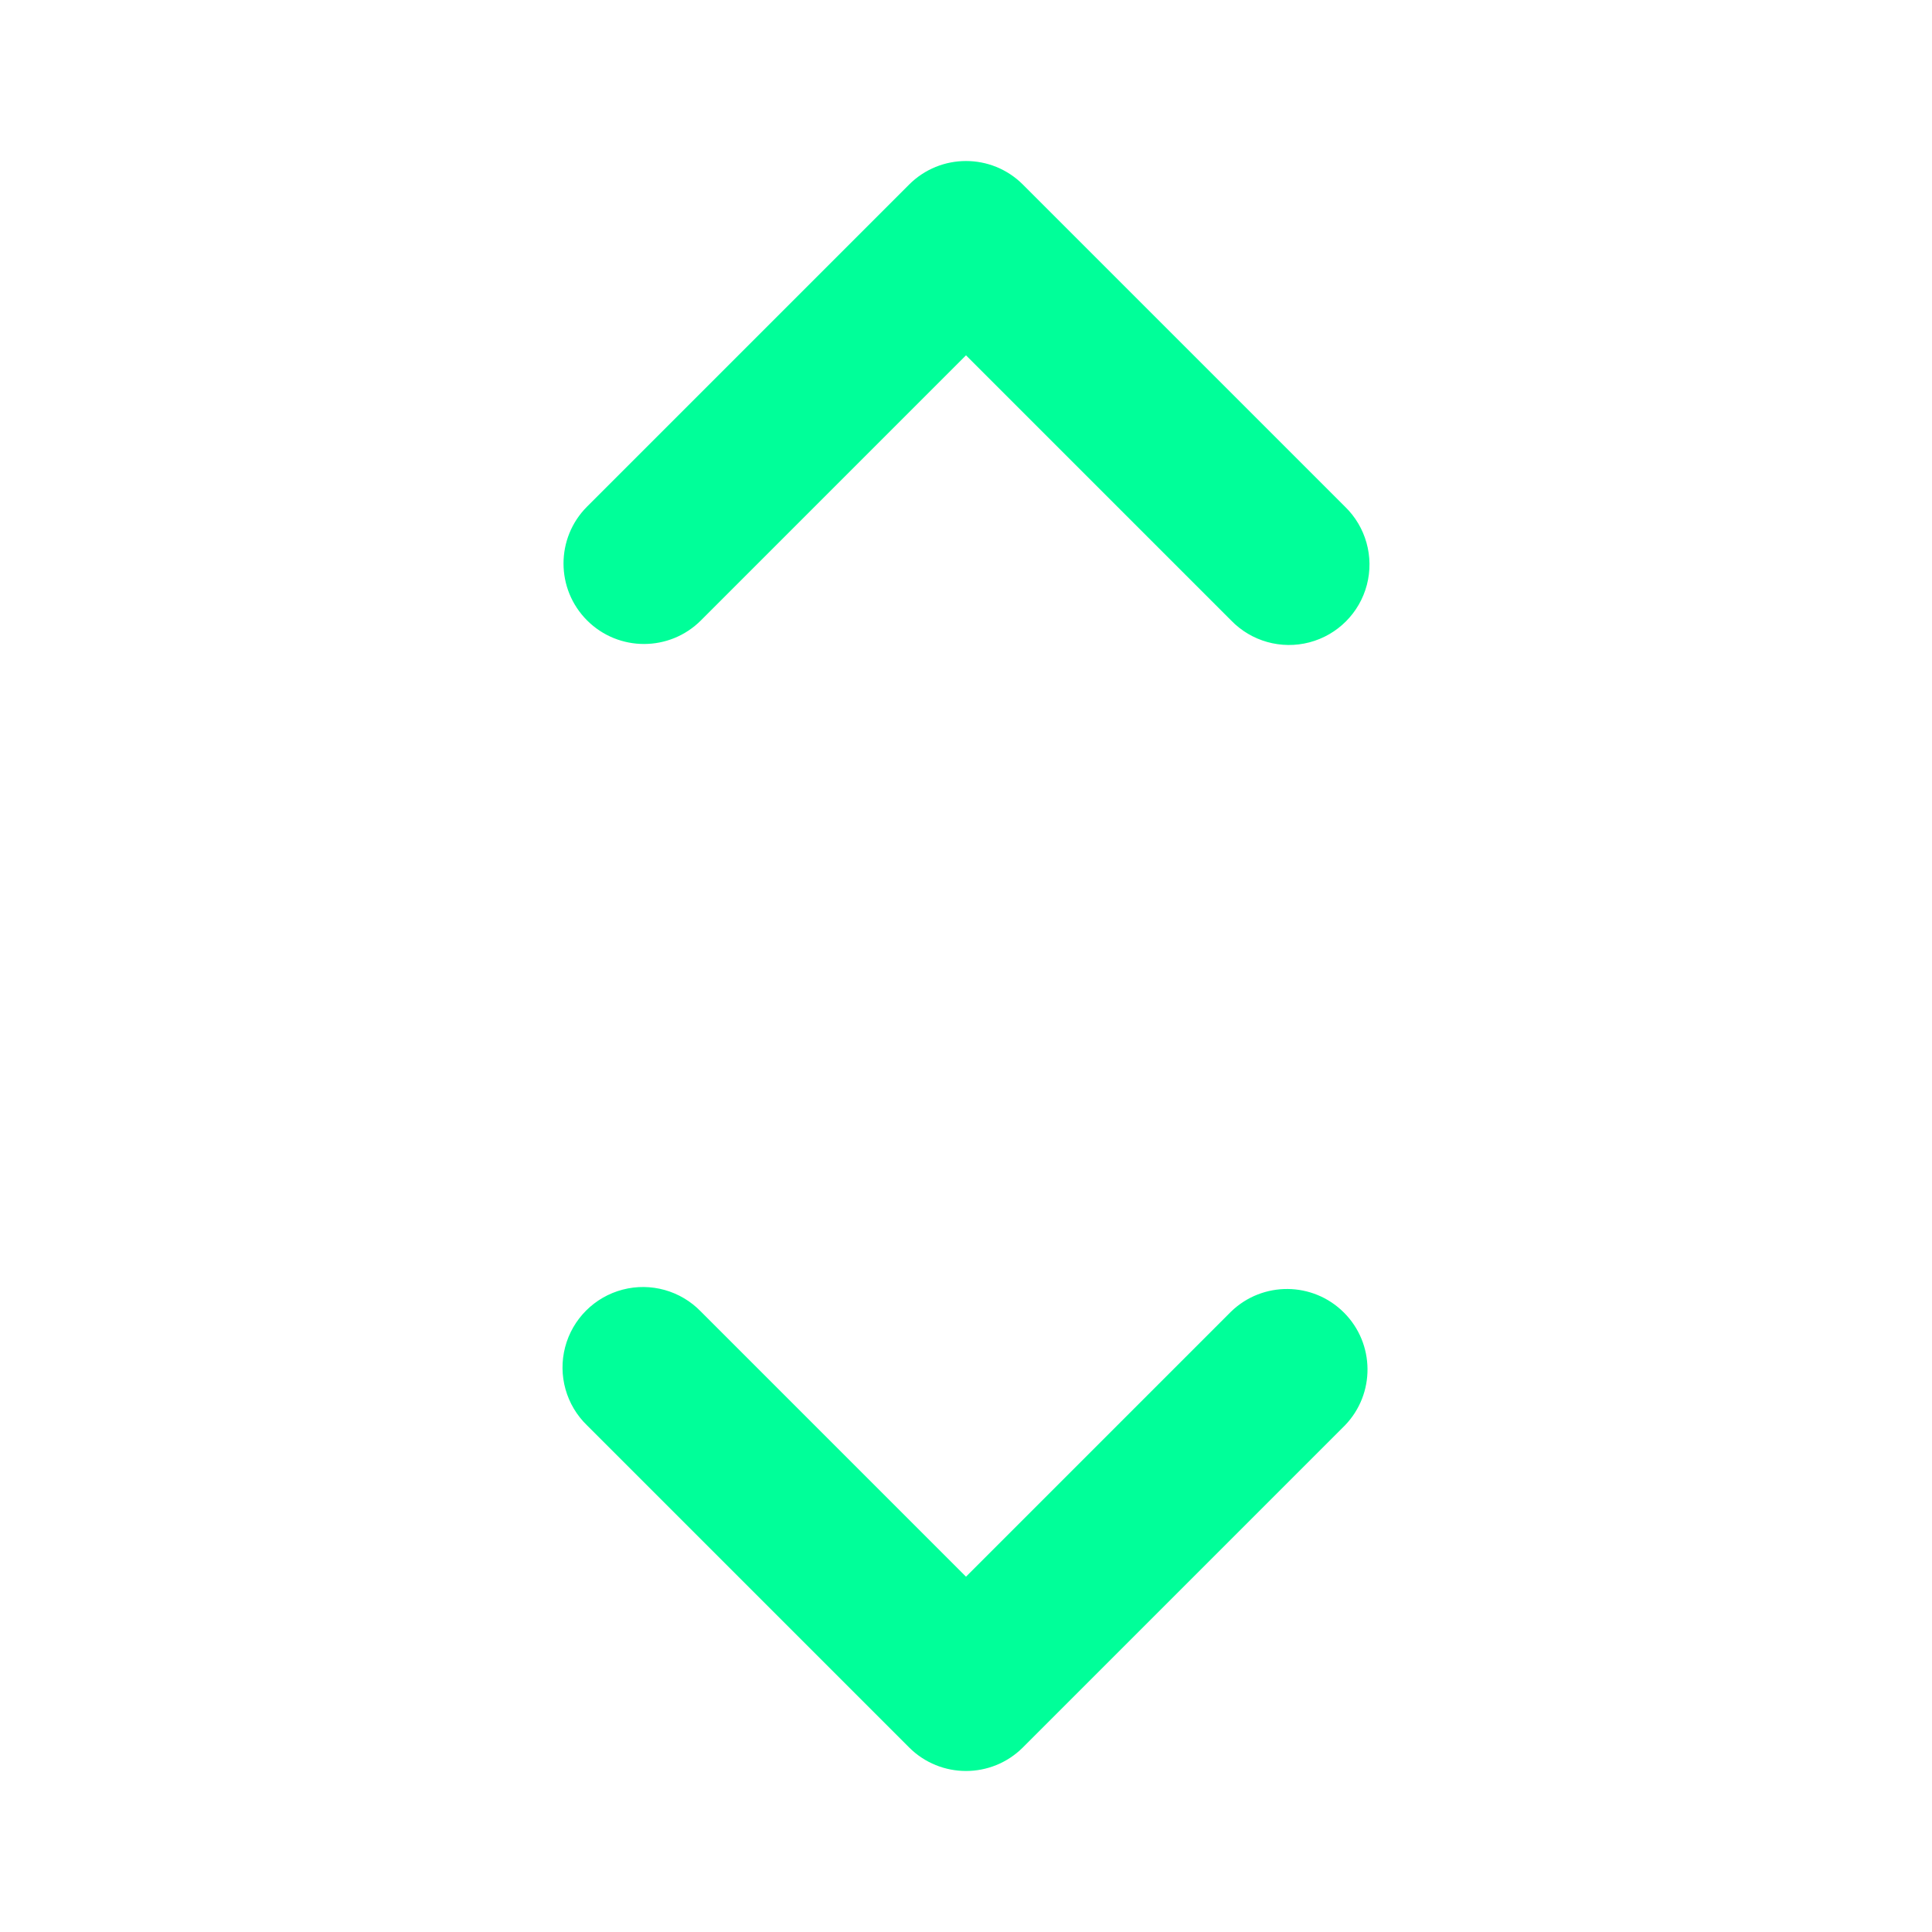
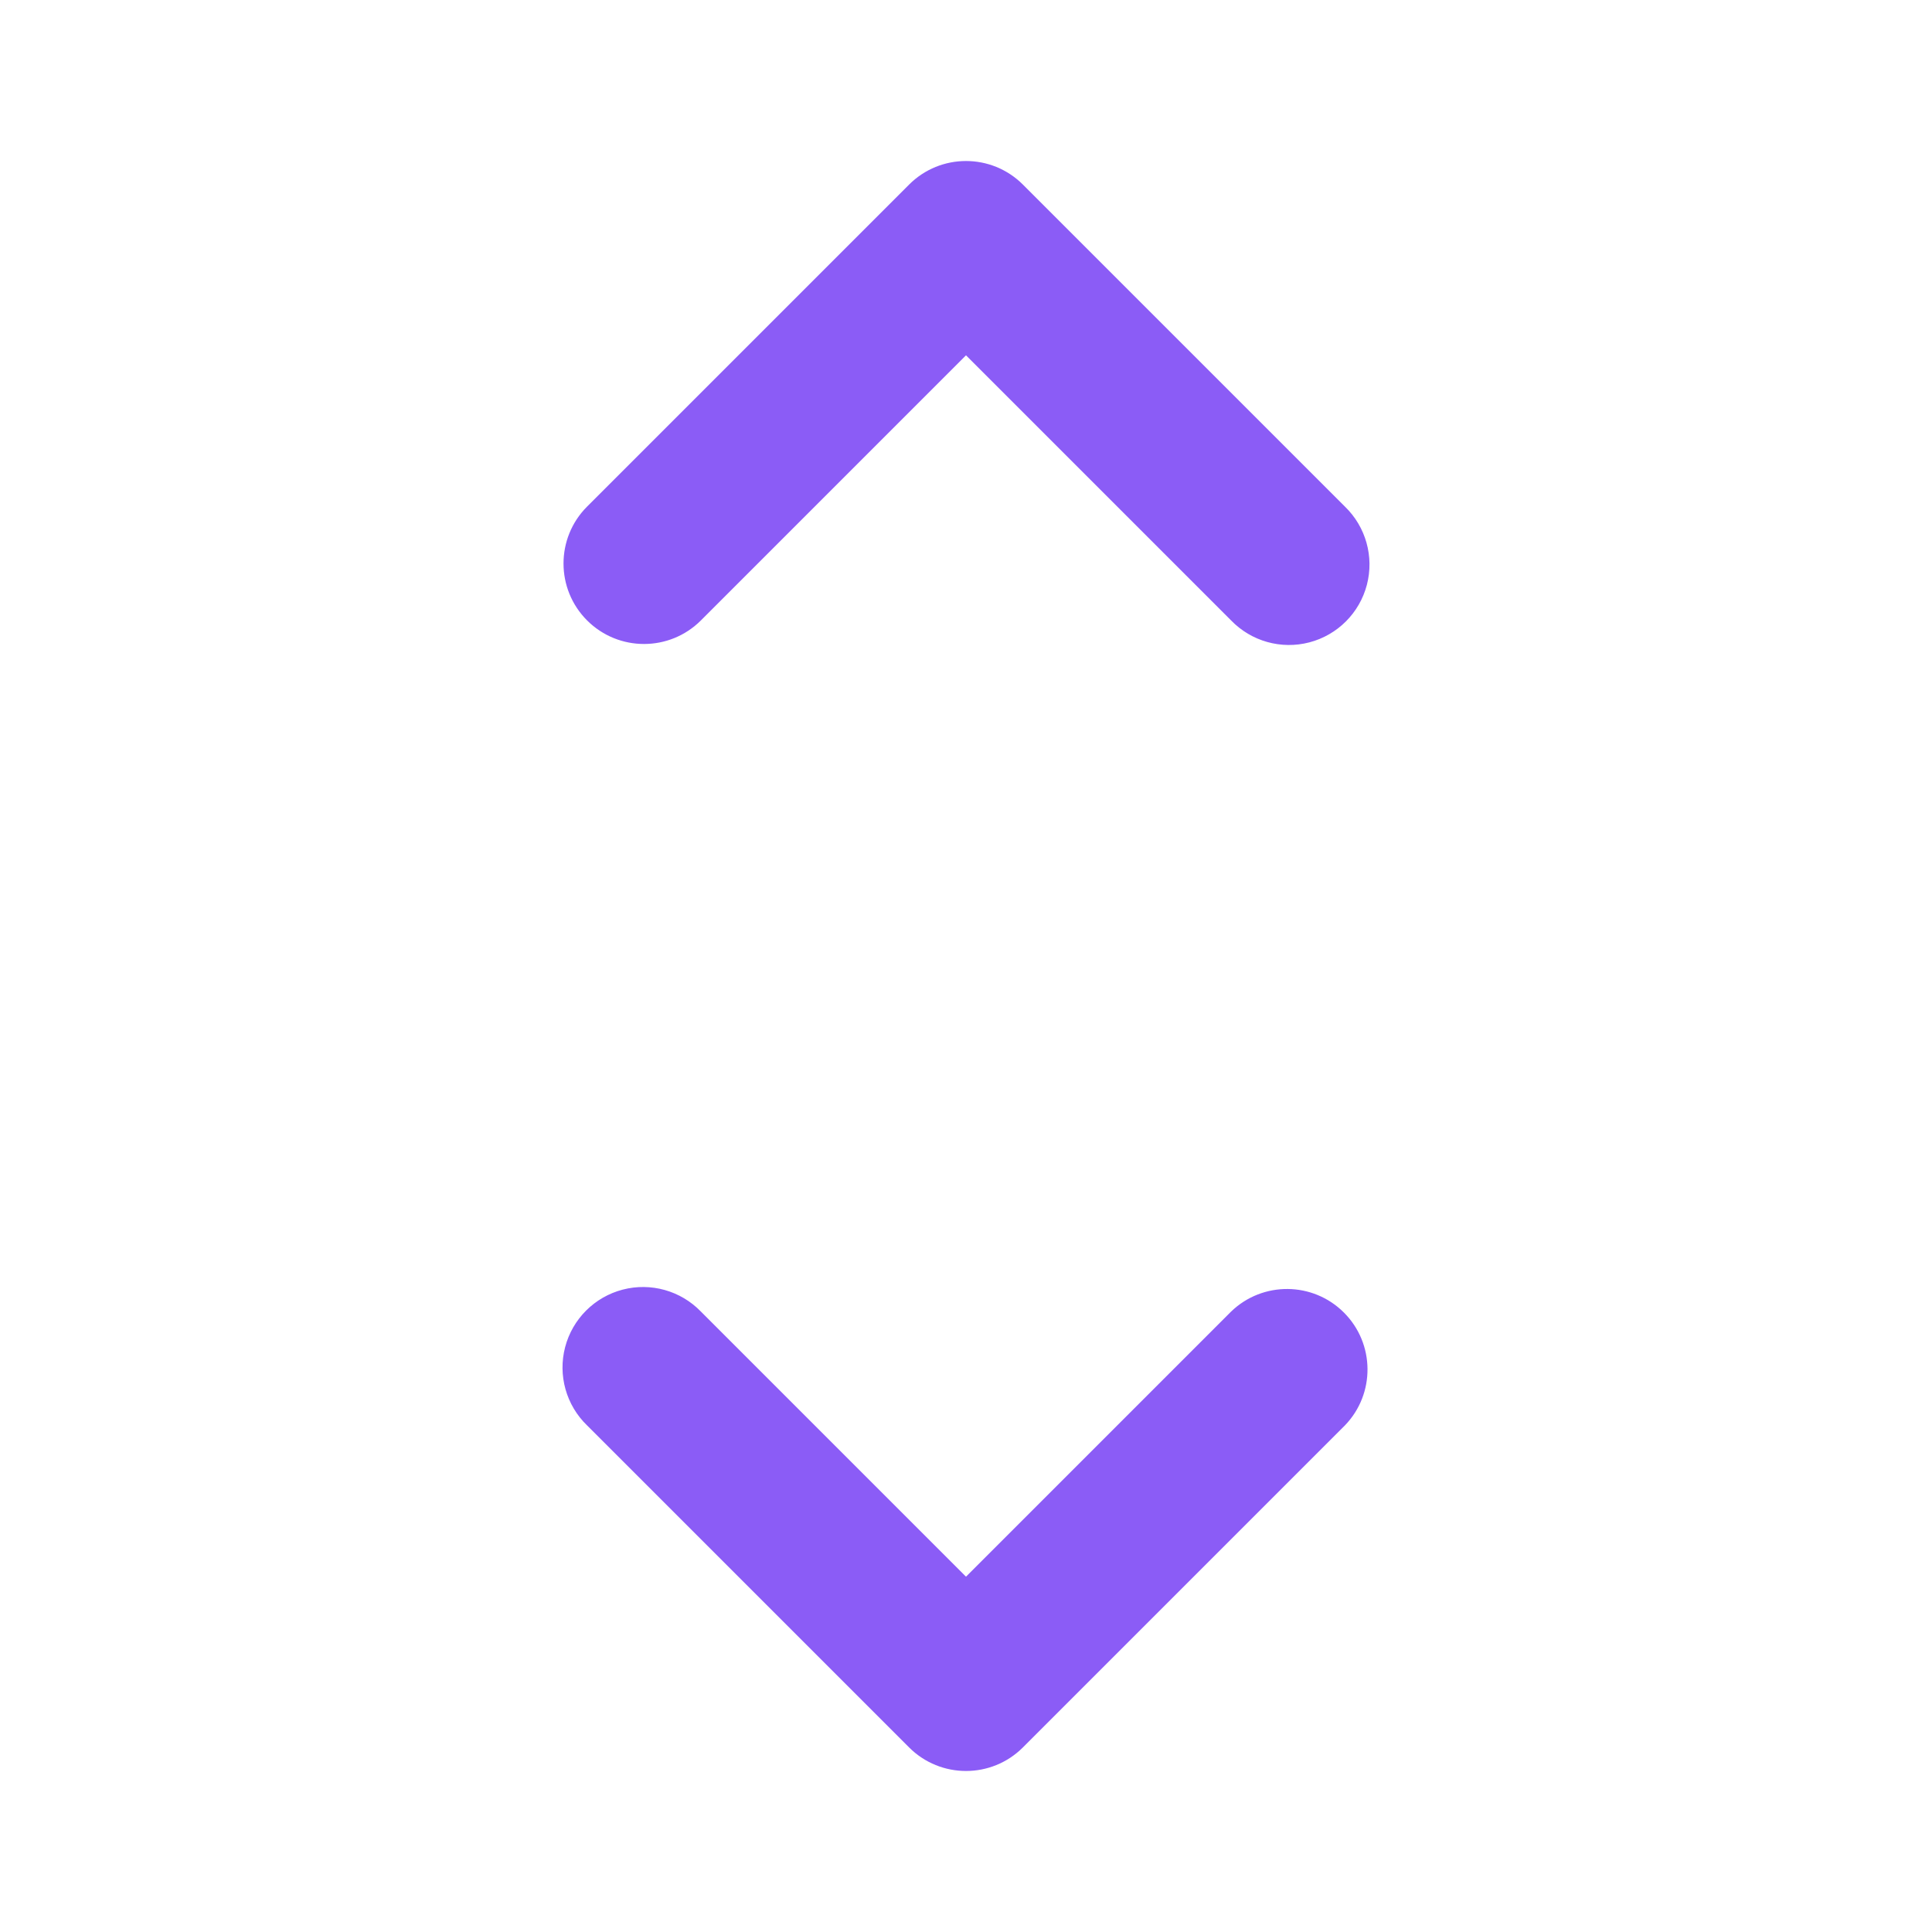
- <svg xmlns="http://www.w3.org/2000/svg" fill="#00ff99" width="800px" height="800px" viewBox="0 0 24 24">
+ <svg xmlns="http://www.w3.org/2000/svg" fill="#8b5cf6" width="800px" height="800px" viewBox="0 0 24 24">
  <path d="M7.293,7.707a1,1,0,0,1,0-1.414l4-4a1,1,0,0,1,1.414,0l4,4a1,1,0,1,1-1.414,1.414L12,4.414,8.707,7.707A1,1,0,0,1,7.293,7.707Zm0,10,4,4a1,1,0,0,0,1.414,0l4-4a1,1,0,0,0-1.414-1.414L12,19.586,8.707,16.293a1,1,0,1,0-1.414,1.414Z" />
</svg>
